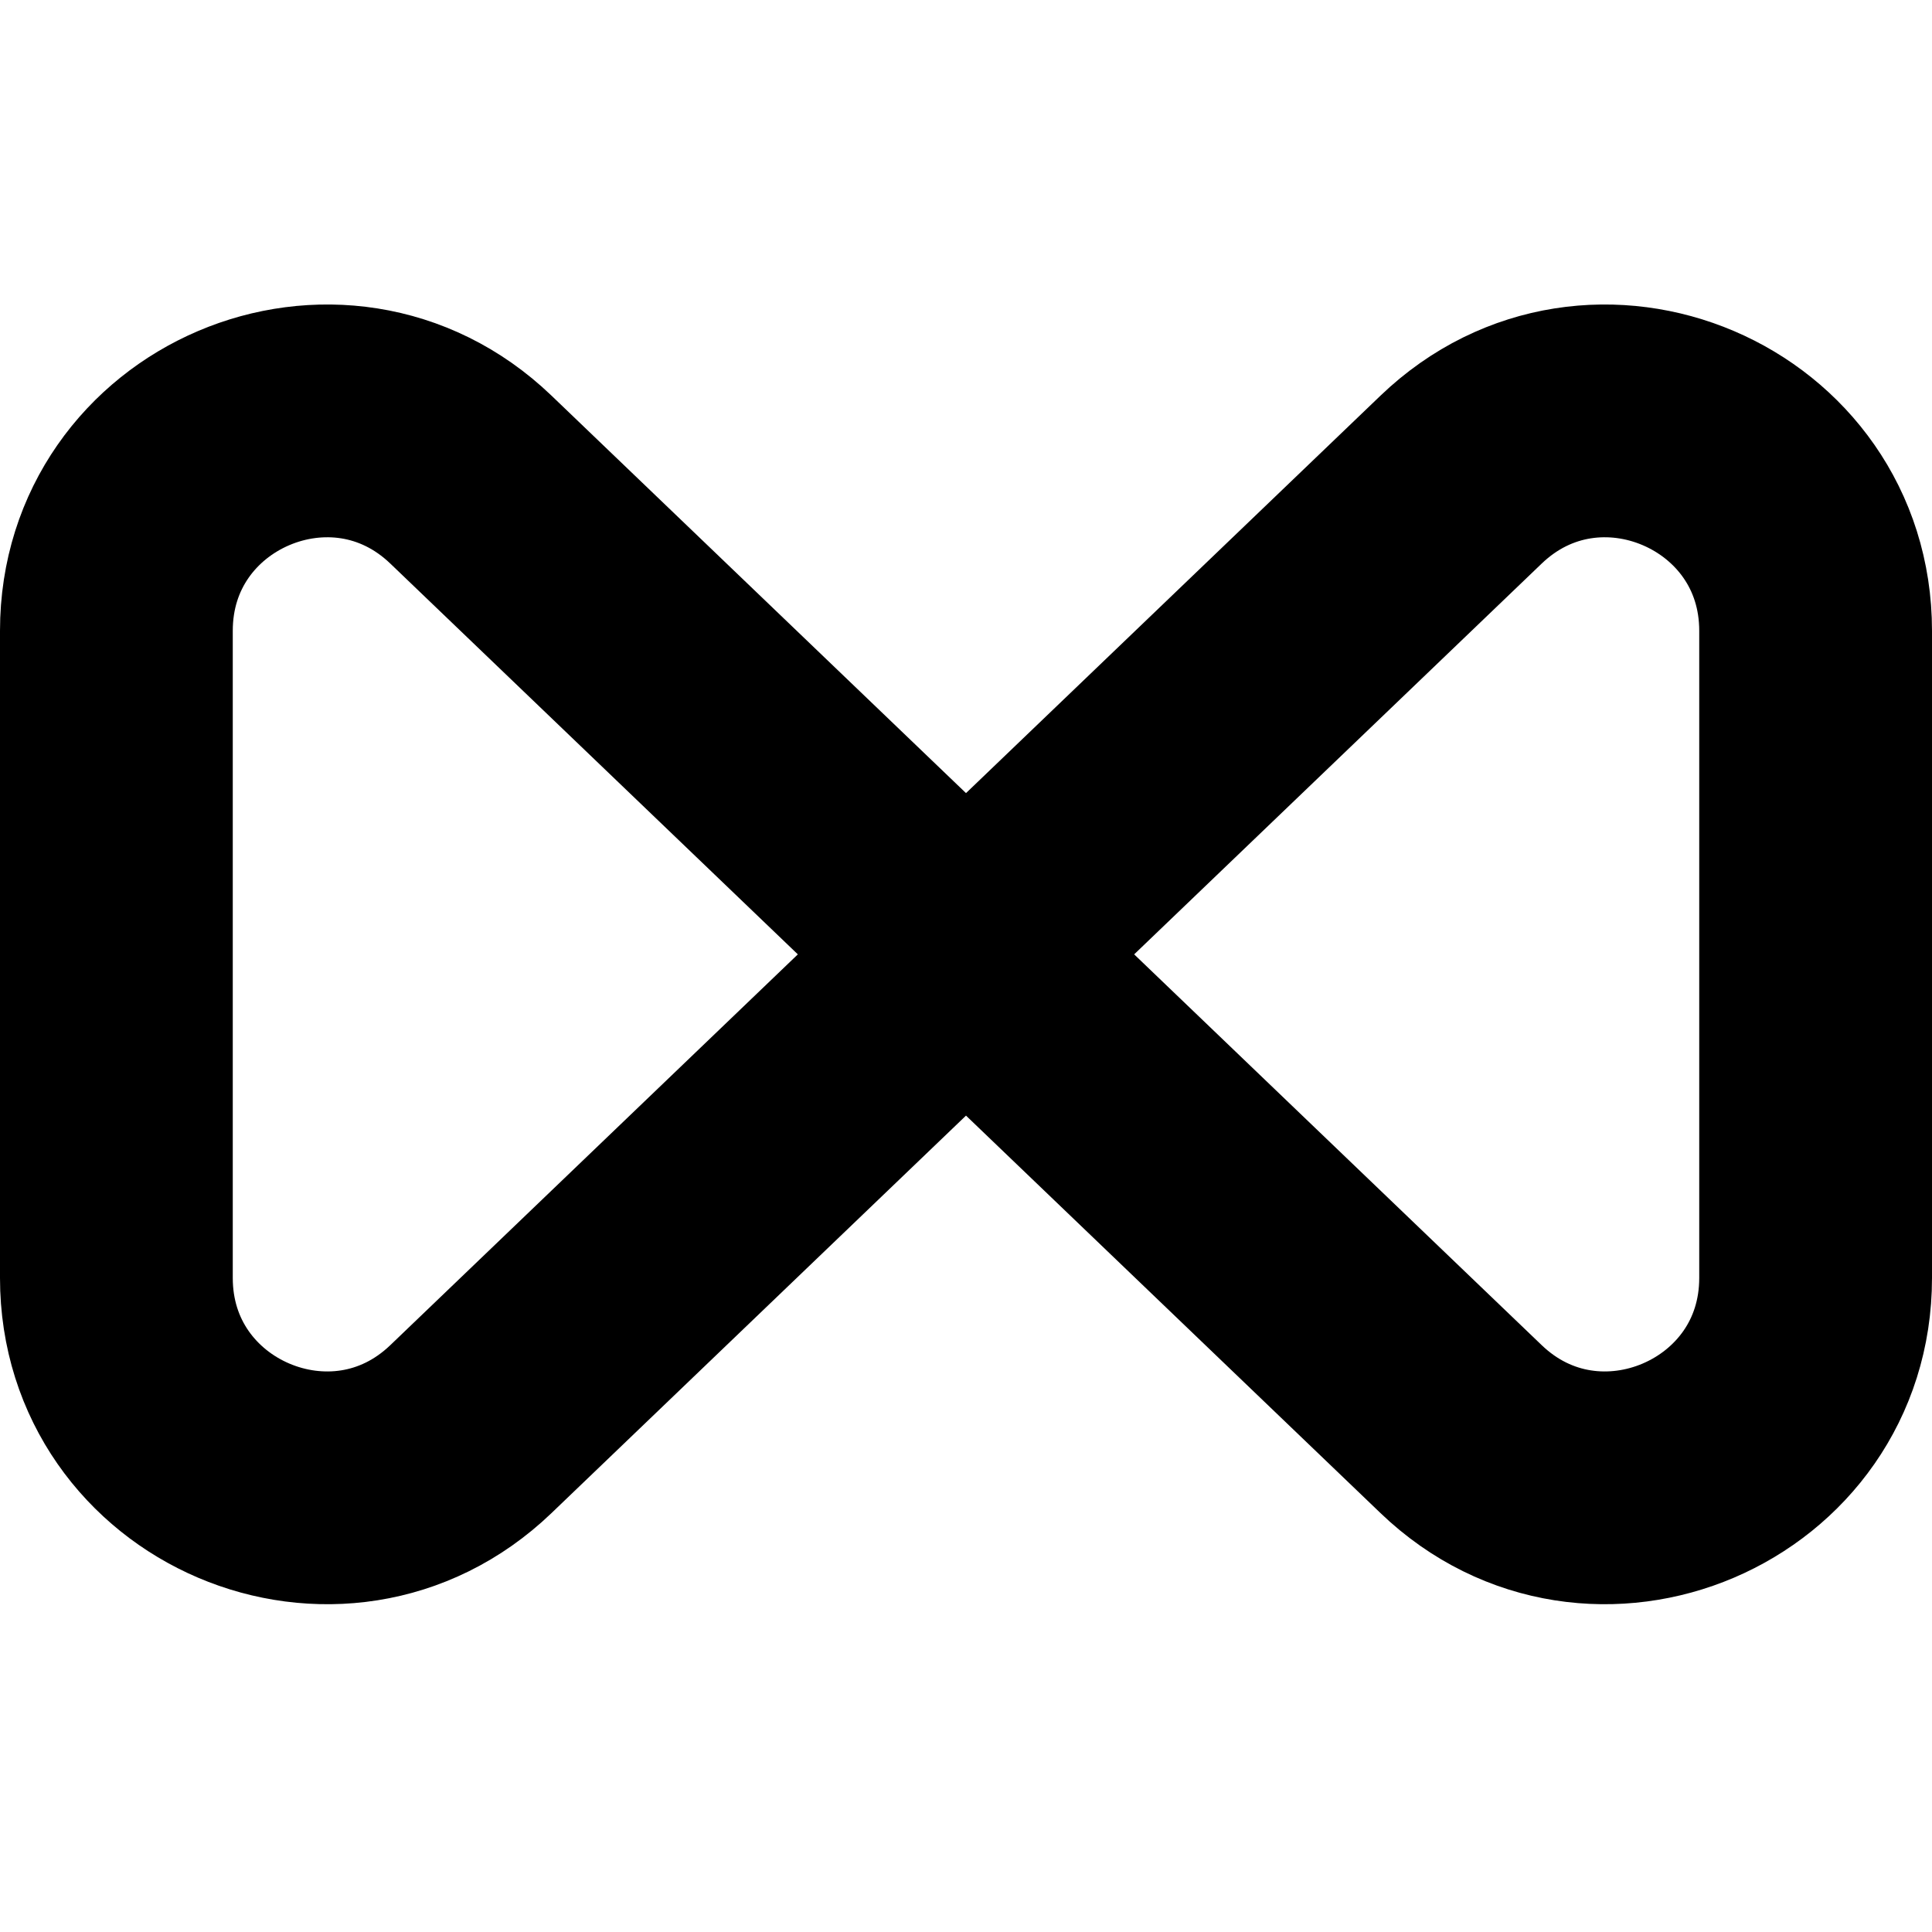
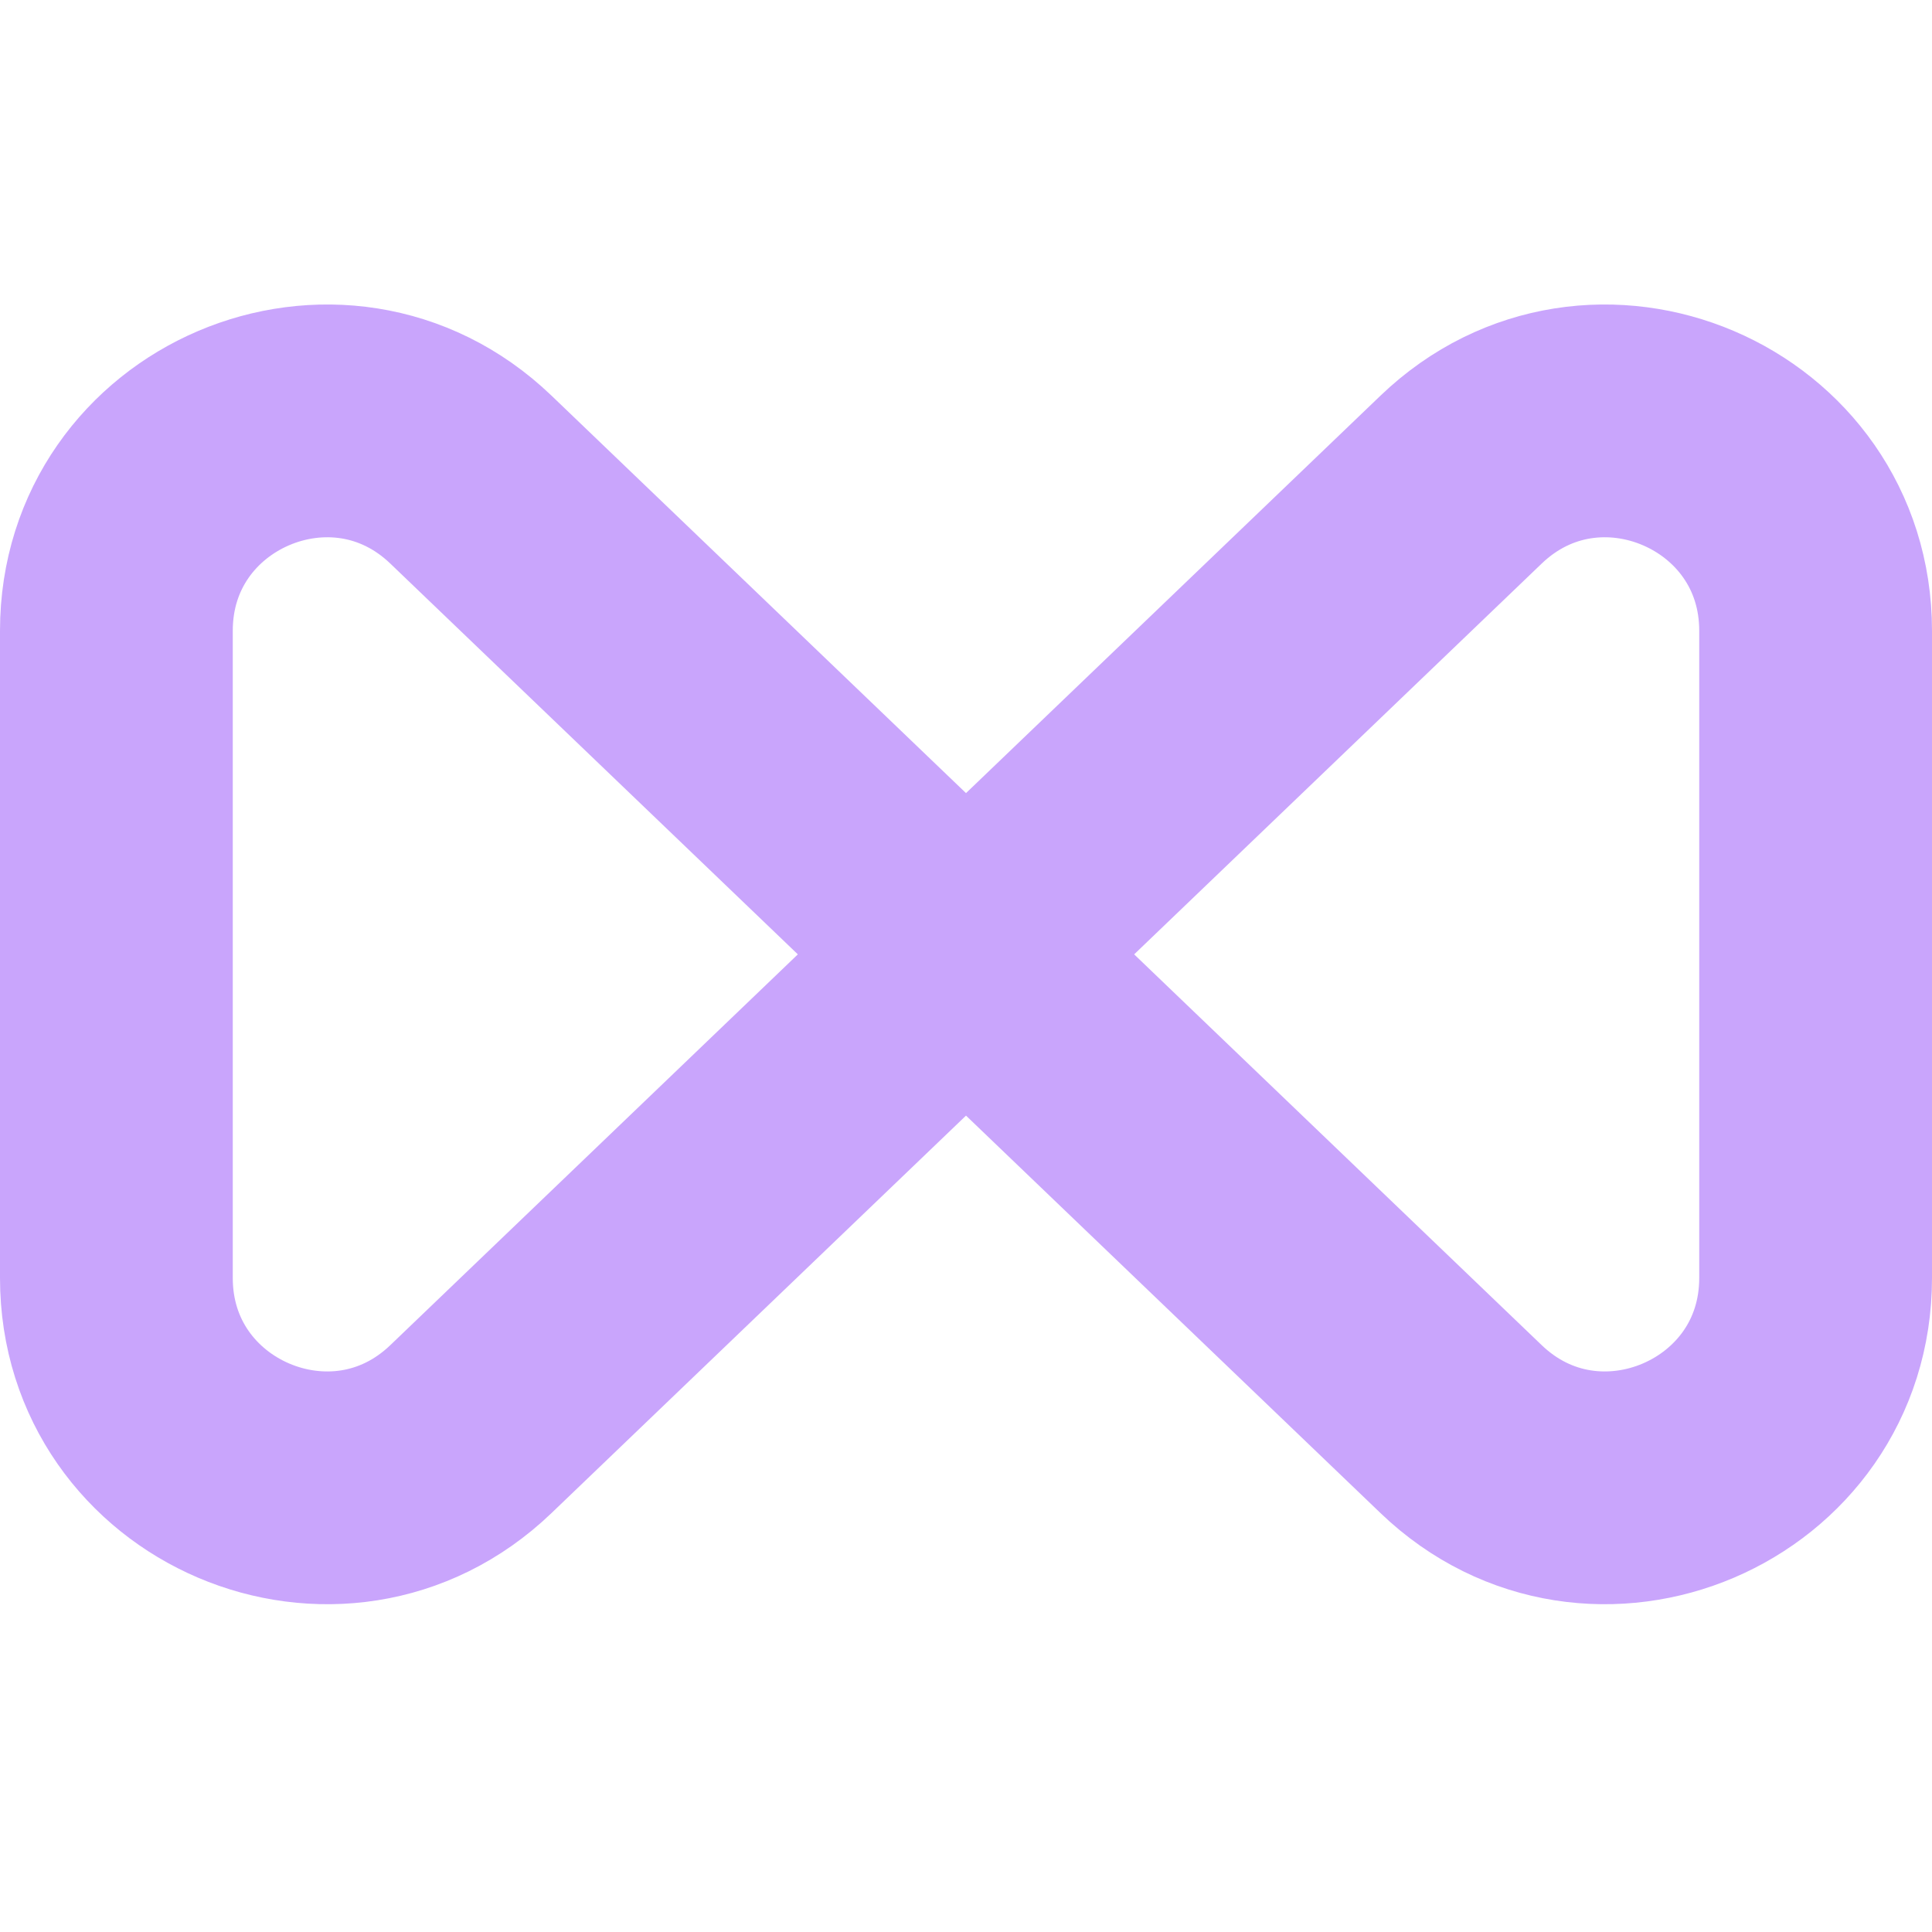
<svg xmlns="http://www.w3.org/2000/svg" width="83" height="83" viewBox="0 0 83 83" fill="none">
-   <path d="M78 54.901V27.099C78 19.172 68.493 15.117 62.771 20.603L20.229 61.397C14.507 66.883 5 62.828 5 54.901V27.099C5 19.172 14.507 15.117 20.229 20.603L62.771 61.397C68.493 66.883 78 62.828 78 54.901Z" stroke="currentcolor" stroke-width="10" />
+   <path d="M78 54.901V27.099C78 19.172 68.493 15.117 62.771 20.603L20.229 61.397C14.507 66.883 5 62.828 5 54.901V27.099C5 19.172 14.507 15.117 20.229 20.603L62.771 61.397C68.493 66.883 78 62.828 78 54.901Z" stroke="#c9a5fc" stroke-width="10" />
</svg>
